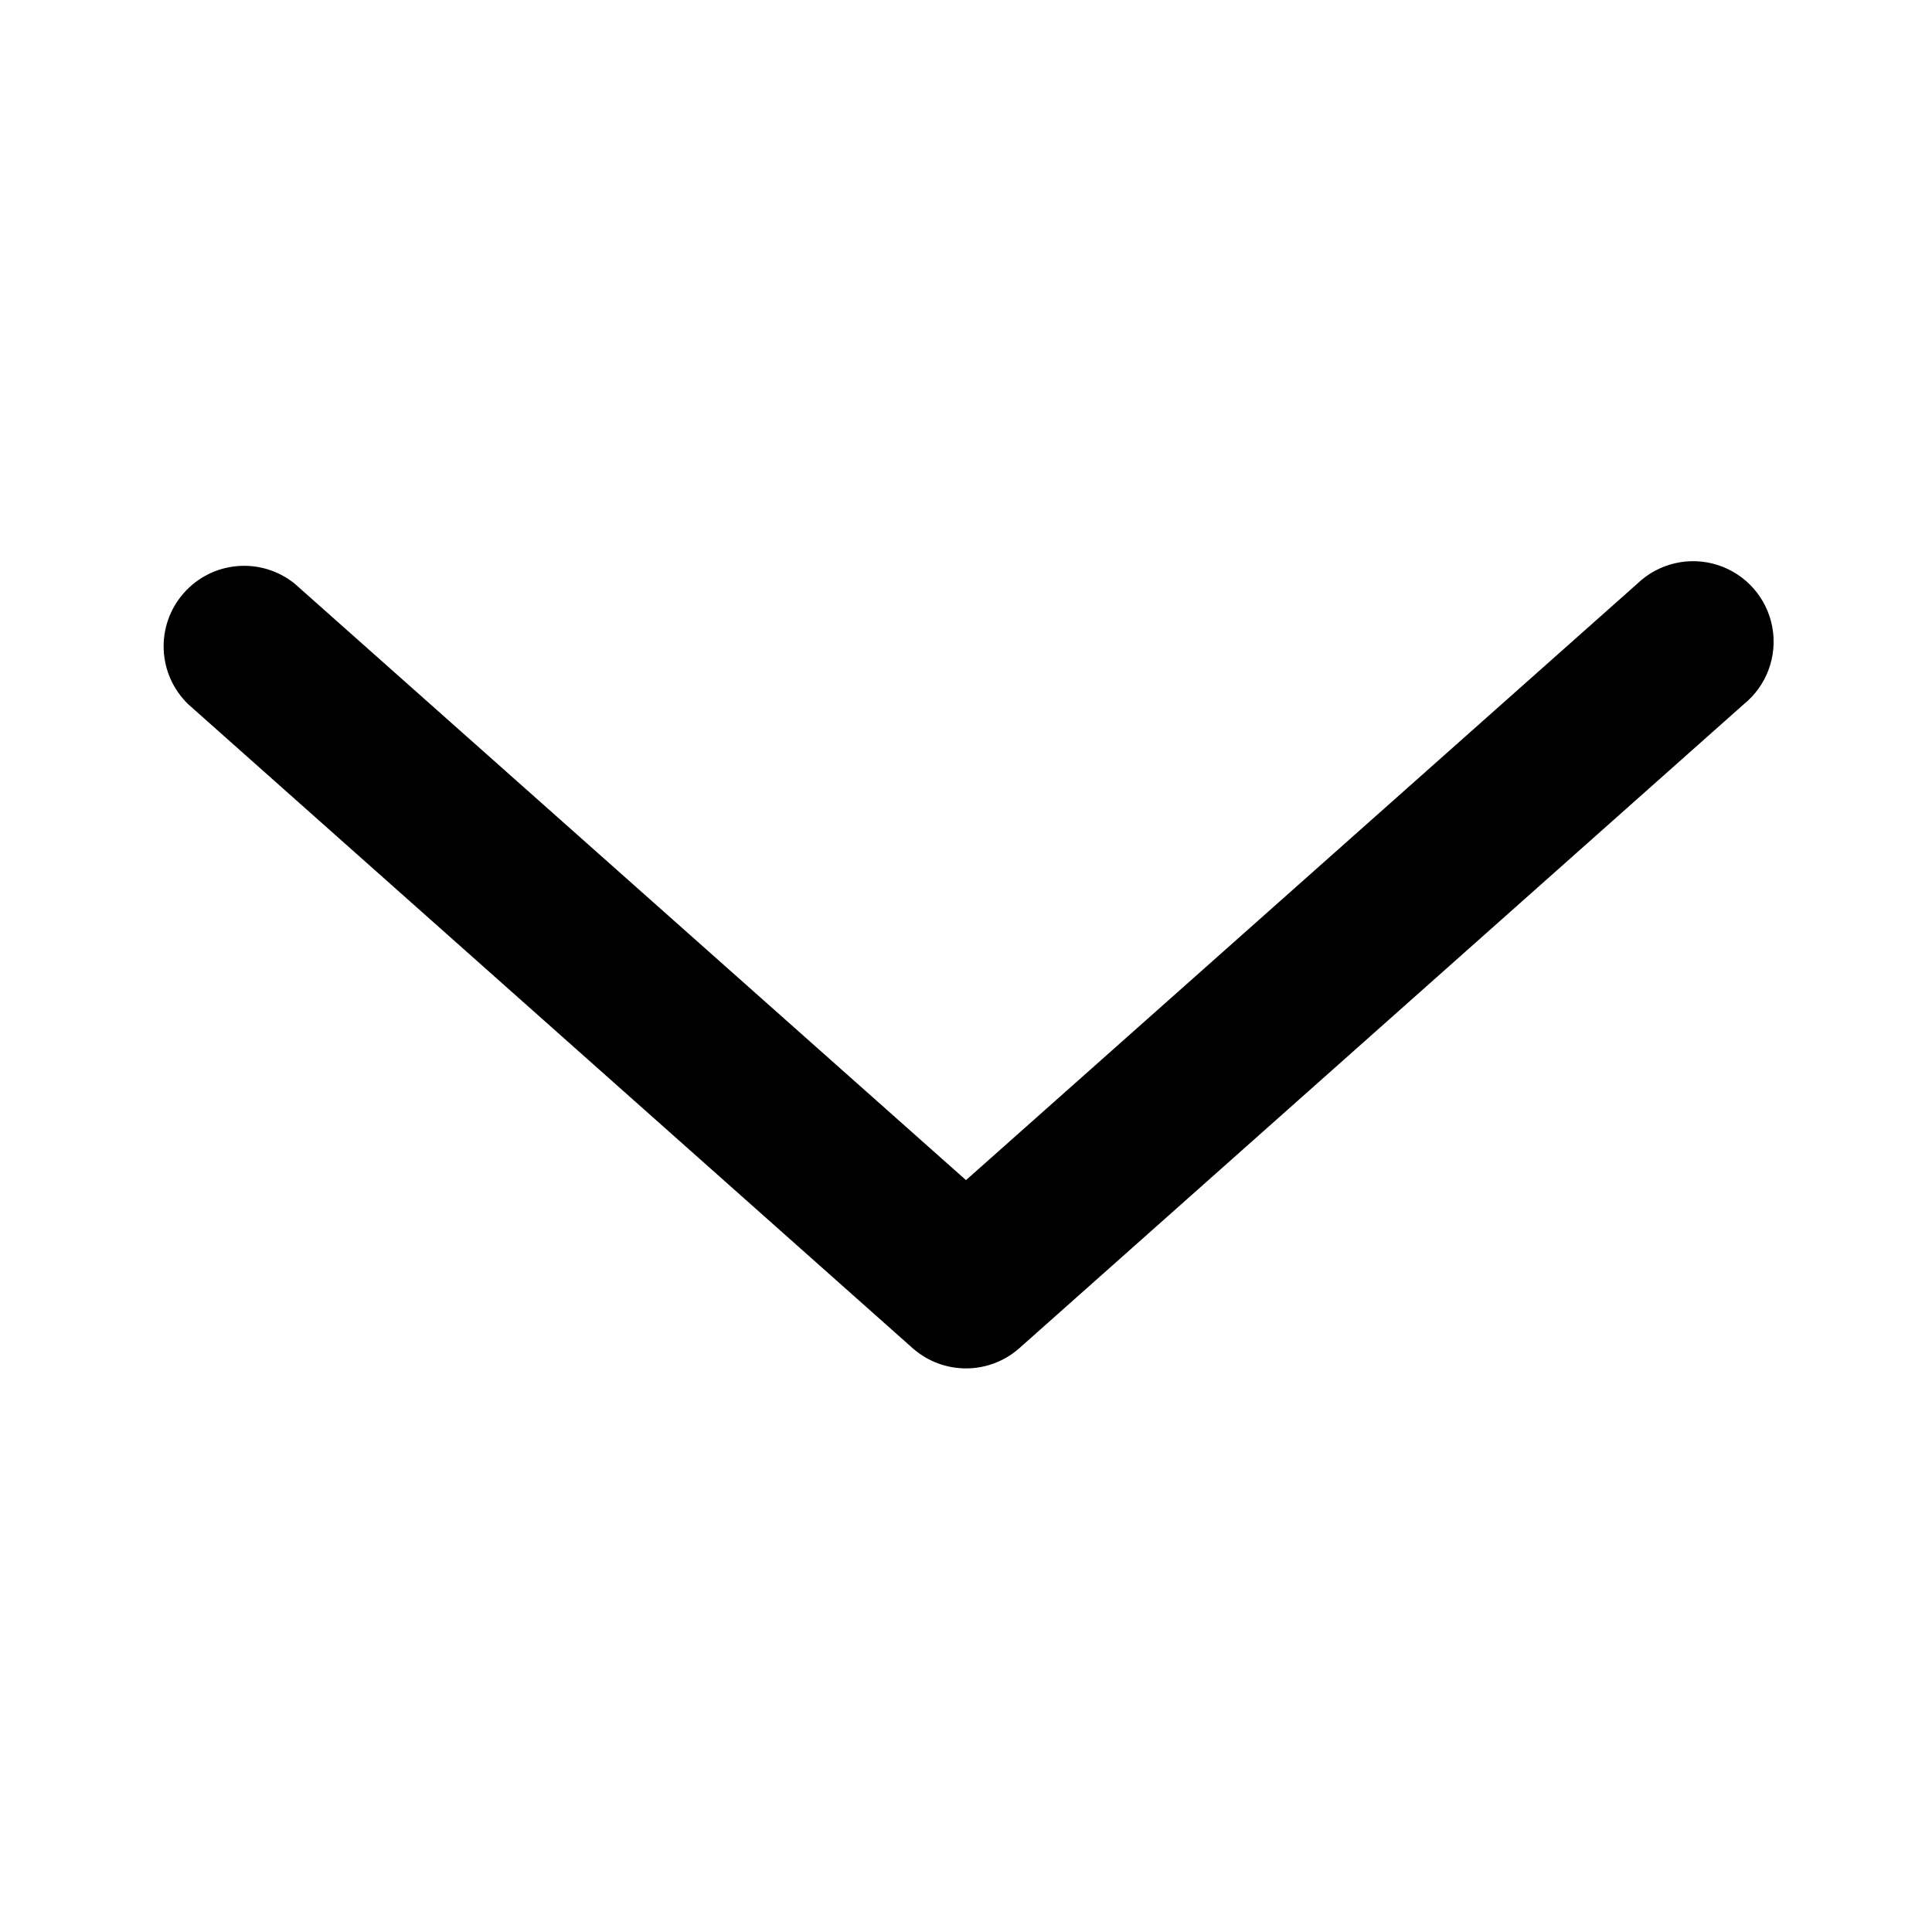
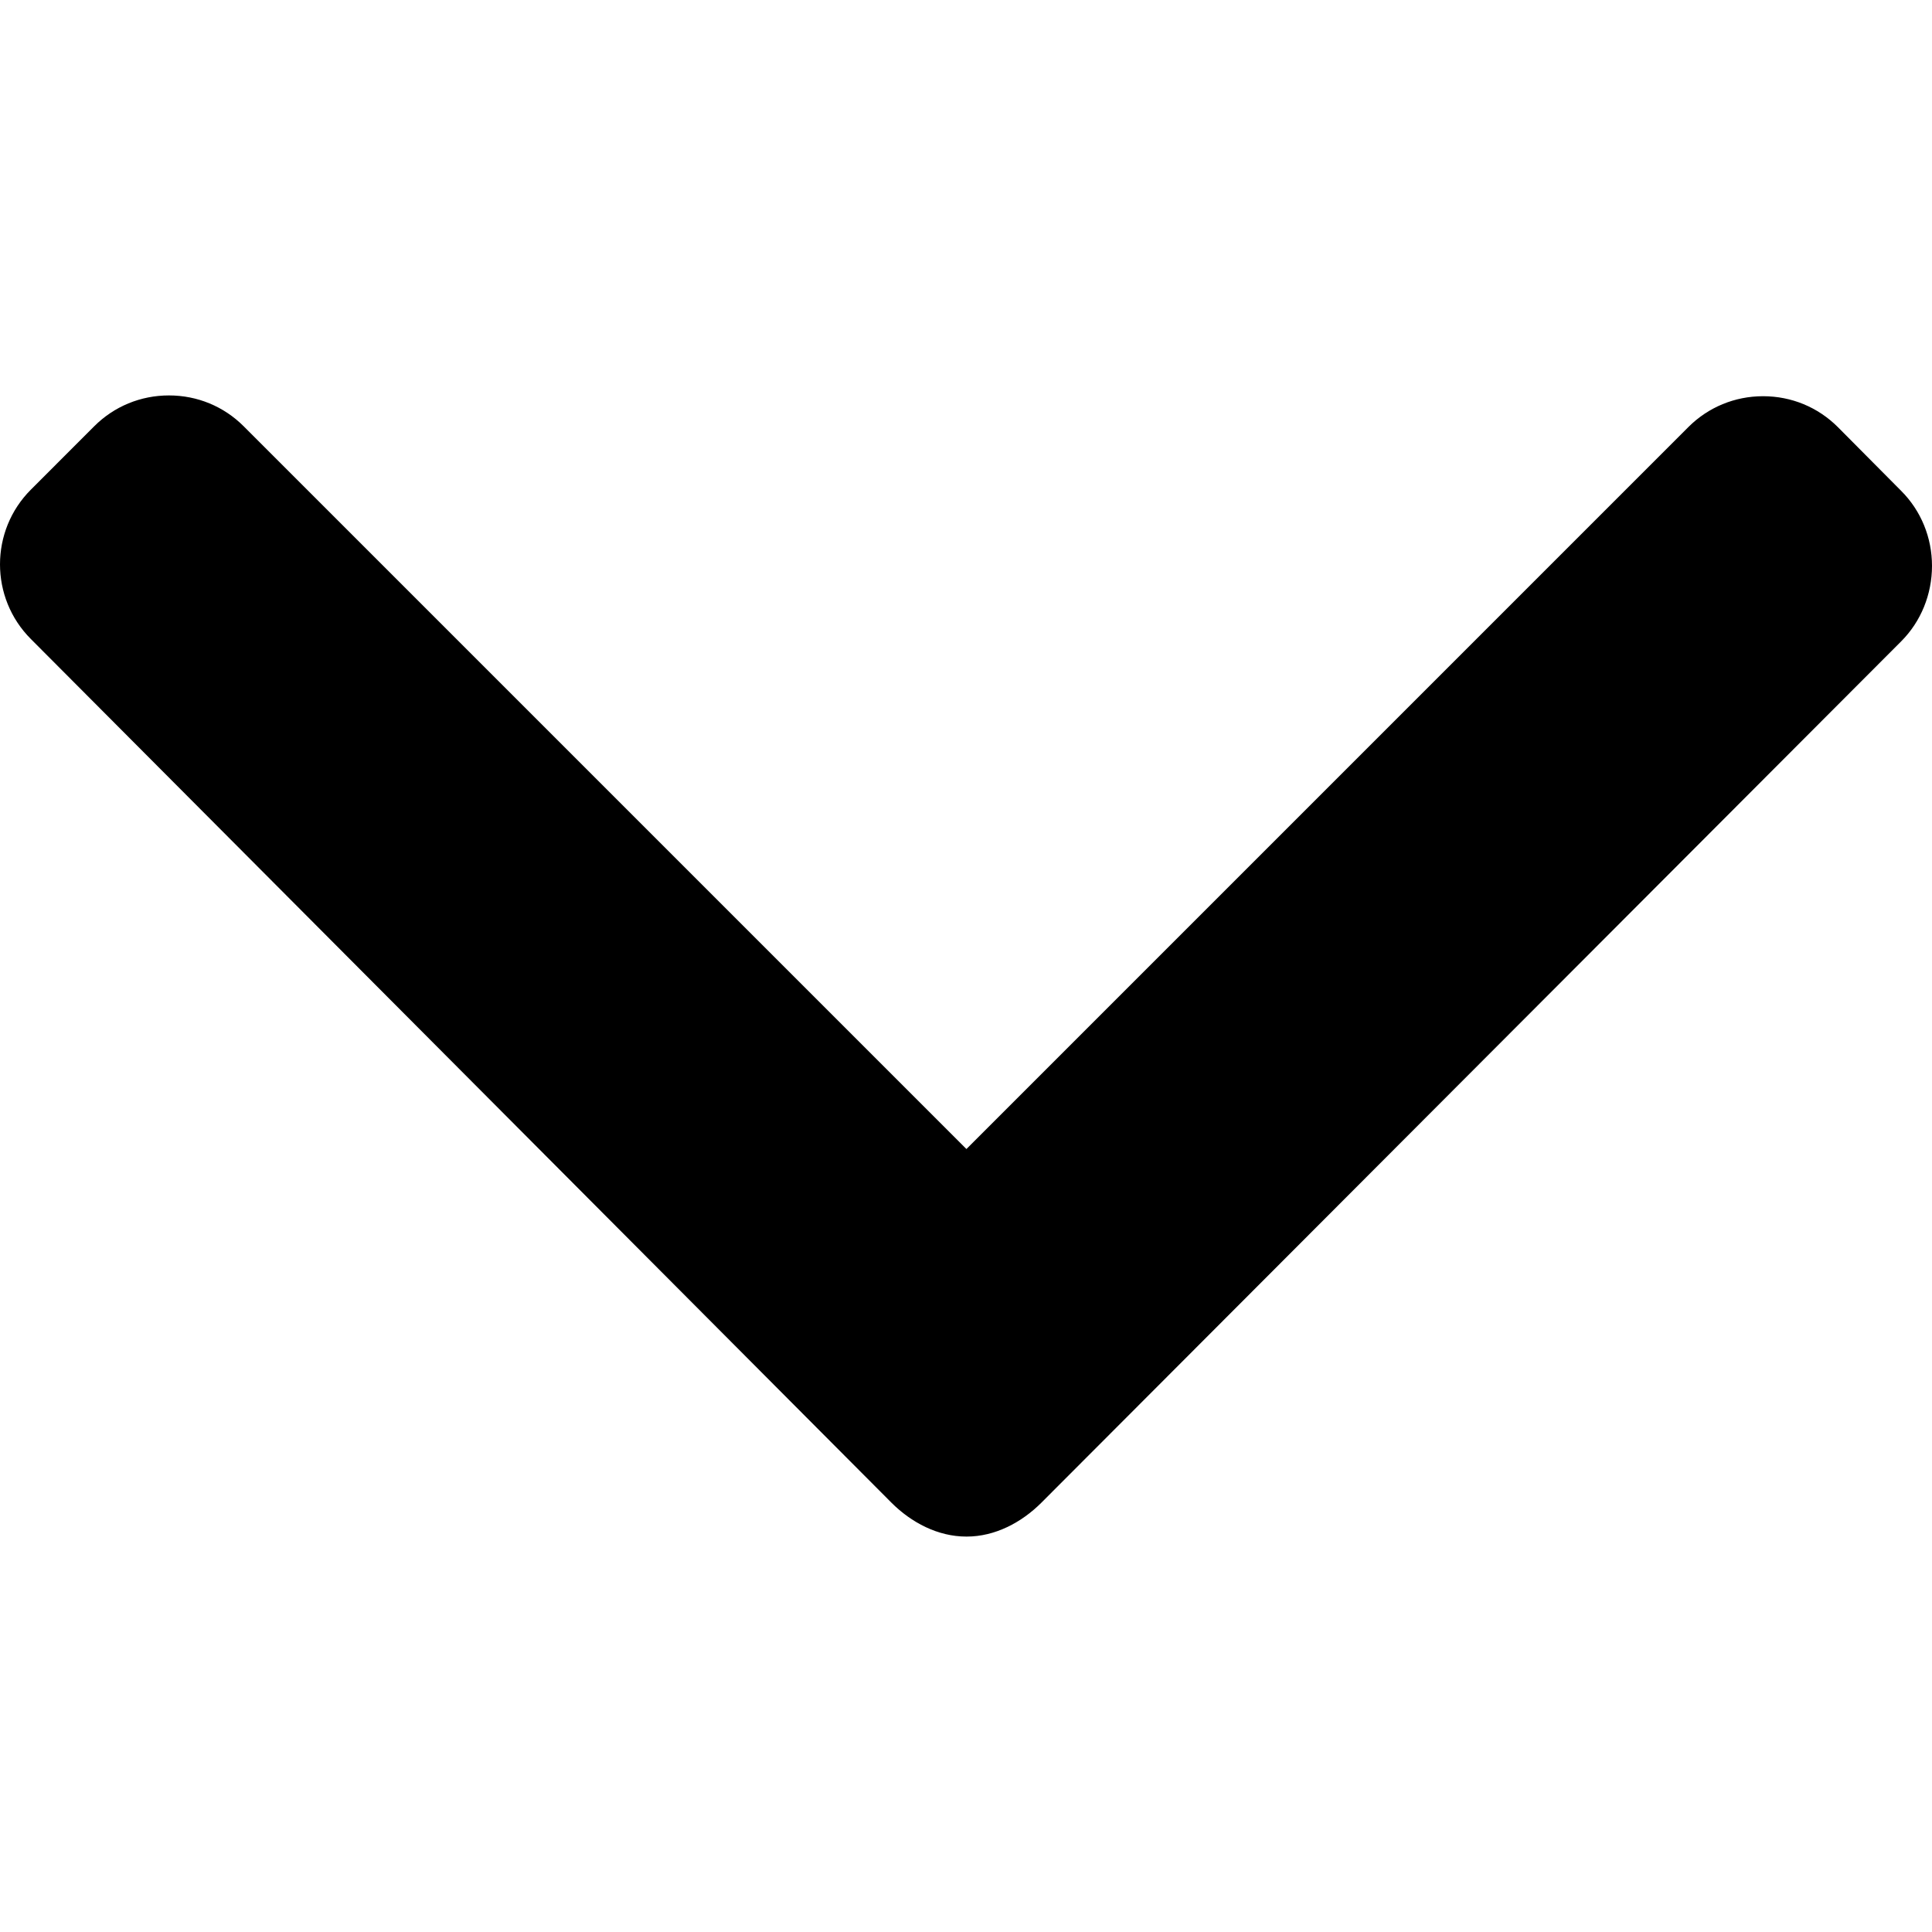
- <svg xmlns="http://www.w3.org/2000/svg" height="512" viewBox="0 0 24 24" width="512">
-   <g id="Layer_15" data-name="Layer 15">
-     <path d="m21.66 8.75-9 8a1 1 0 0 1 -1.32 0l-9-8a1 1 0 0 1 1.32-1.5l8.34 7.41 8.34-7.41a1 1 0 1 1 1.32 1.5z" />
+ <svg xmlns="http://www.w3.org/2000/svg" version="1.1" id="Layer_1" x="0px" y="0px" viewBox="0 0 491.996 491.996" style="enable-background:new 0 0 491.996 491.996;" xml:space="preserve">
+   <g>
+     <g>
+       <path d="M484.132,124.986l-16.116-16.228c-5.072-5.068-11.82-7.86-19.032-7.86c-7.208,0-13.964,2.792-19.036,7.86l-183.84,183.848    L62.056,108.554c-5.064-5.068-11.82-7.856-19.028-7.856s-13.968,2.788-19.036,7.856l-16.12,16.128    c-10.496,10.488-10.496,27.572,0,38.06l219.136,219.924c5.064,5.064,11.812,8.632,19.084,8.632h0.084    c7.212,0,13.96-3.572,19.024-8.632l218.932-219.328c5.072-5.064,7.856-12.016,7.864-19.224    C491.996,136.902,489.204,130.046,484.132,124.986z" />
+     </g>
  </g>
+   <g>
+ </g>
+   <g>
+ </g>
+   <g>
+ </g>
+   <g>
+ </g>
+   <g>
+ </g>
+   <g>
+ </g>
+   <g>
+ </g>
+   <g>
+ </g>
+   <g>
+ </g>
+   <g>
+ </g>
+   <g>
+ </g>
+   <g>
+ </g>
+   <g>
+ </g>
+   <g>
+ </g>
+   <g>
+ </g>
</svg>
